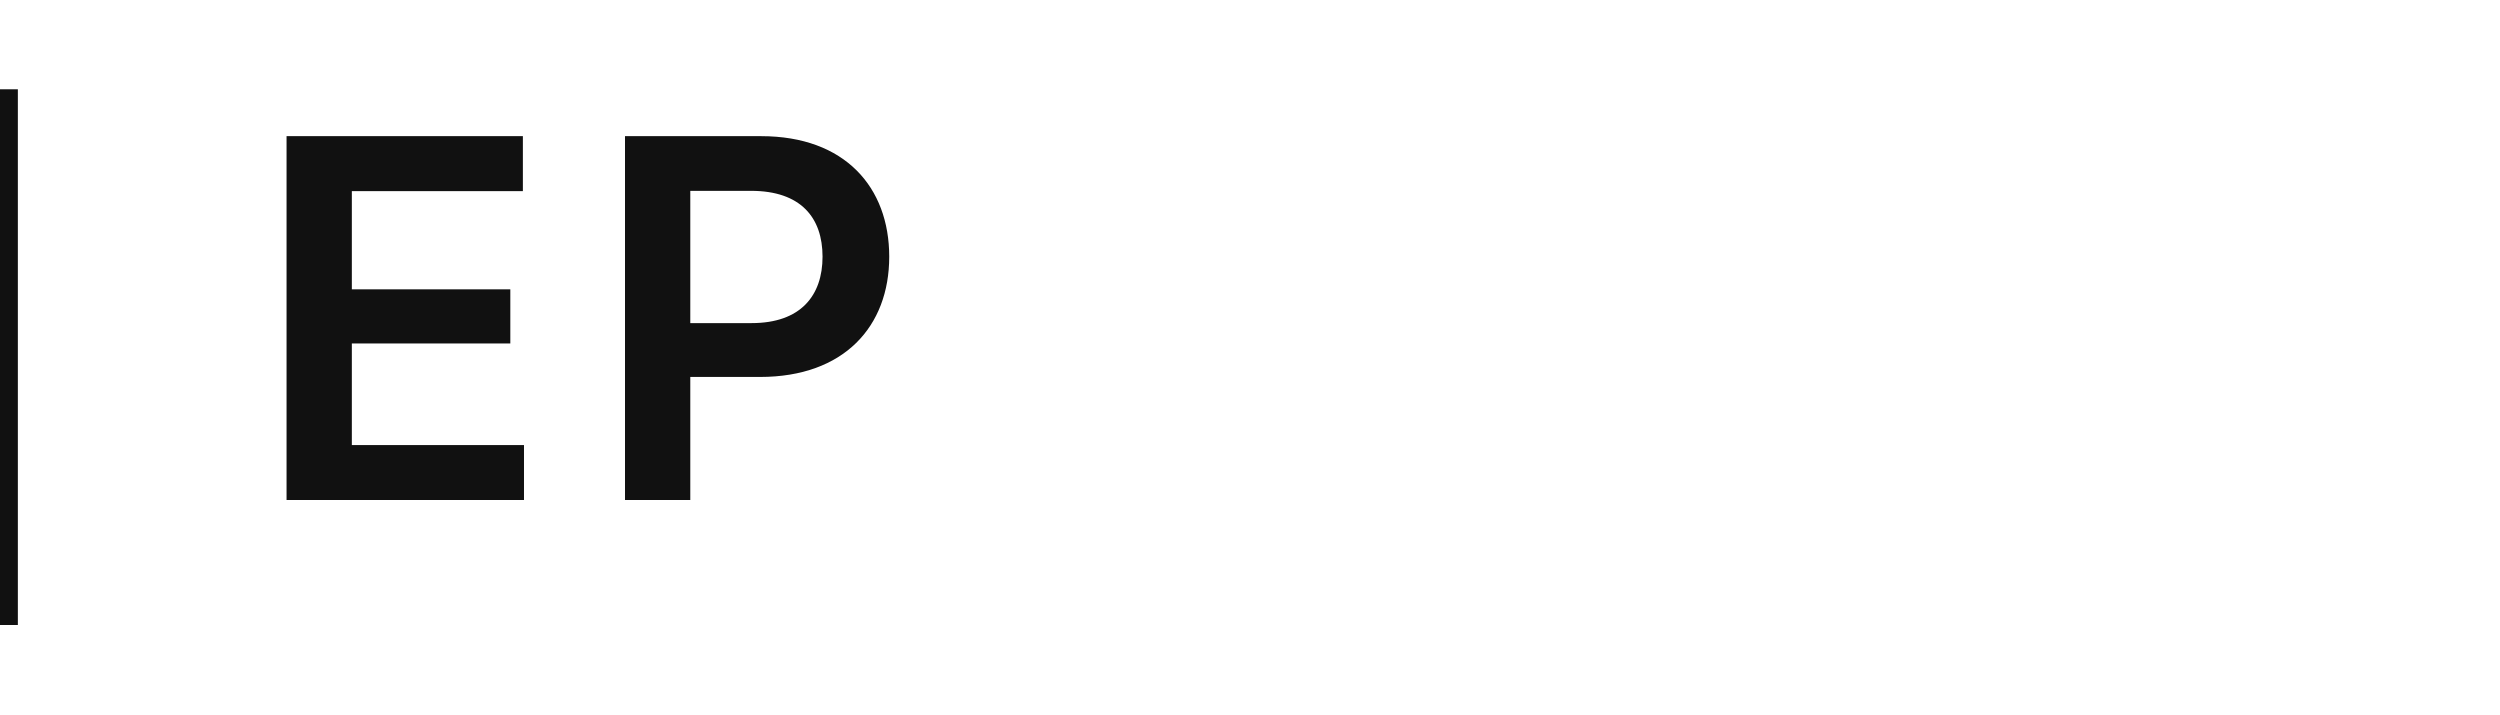
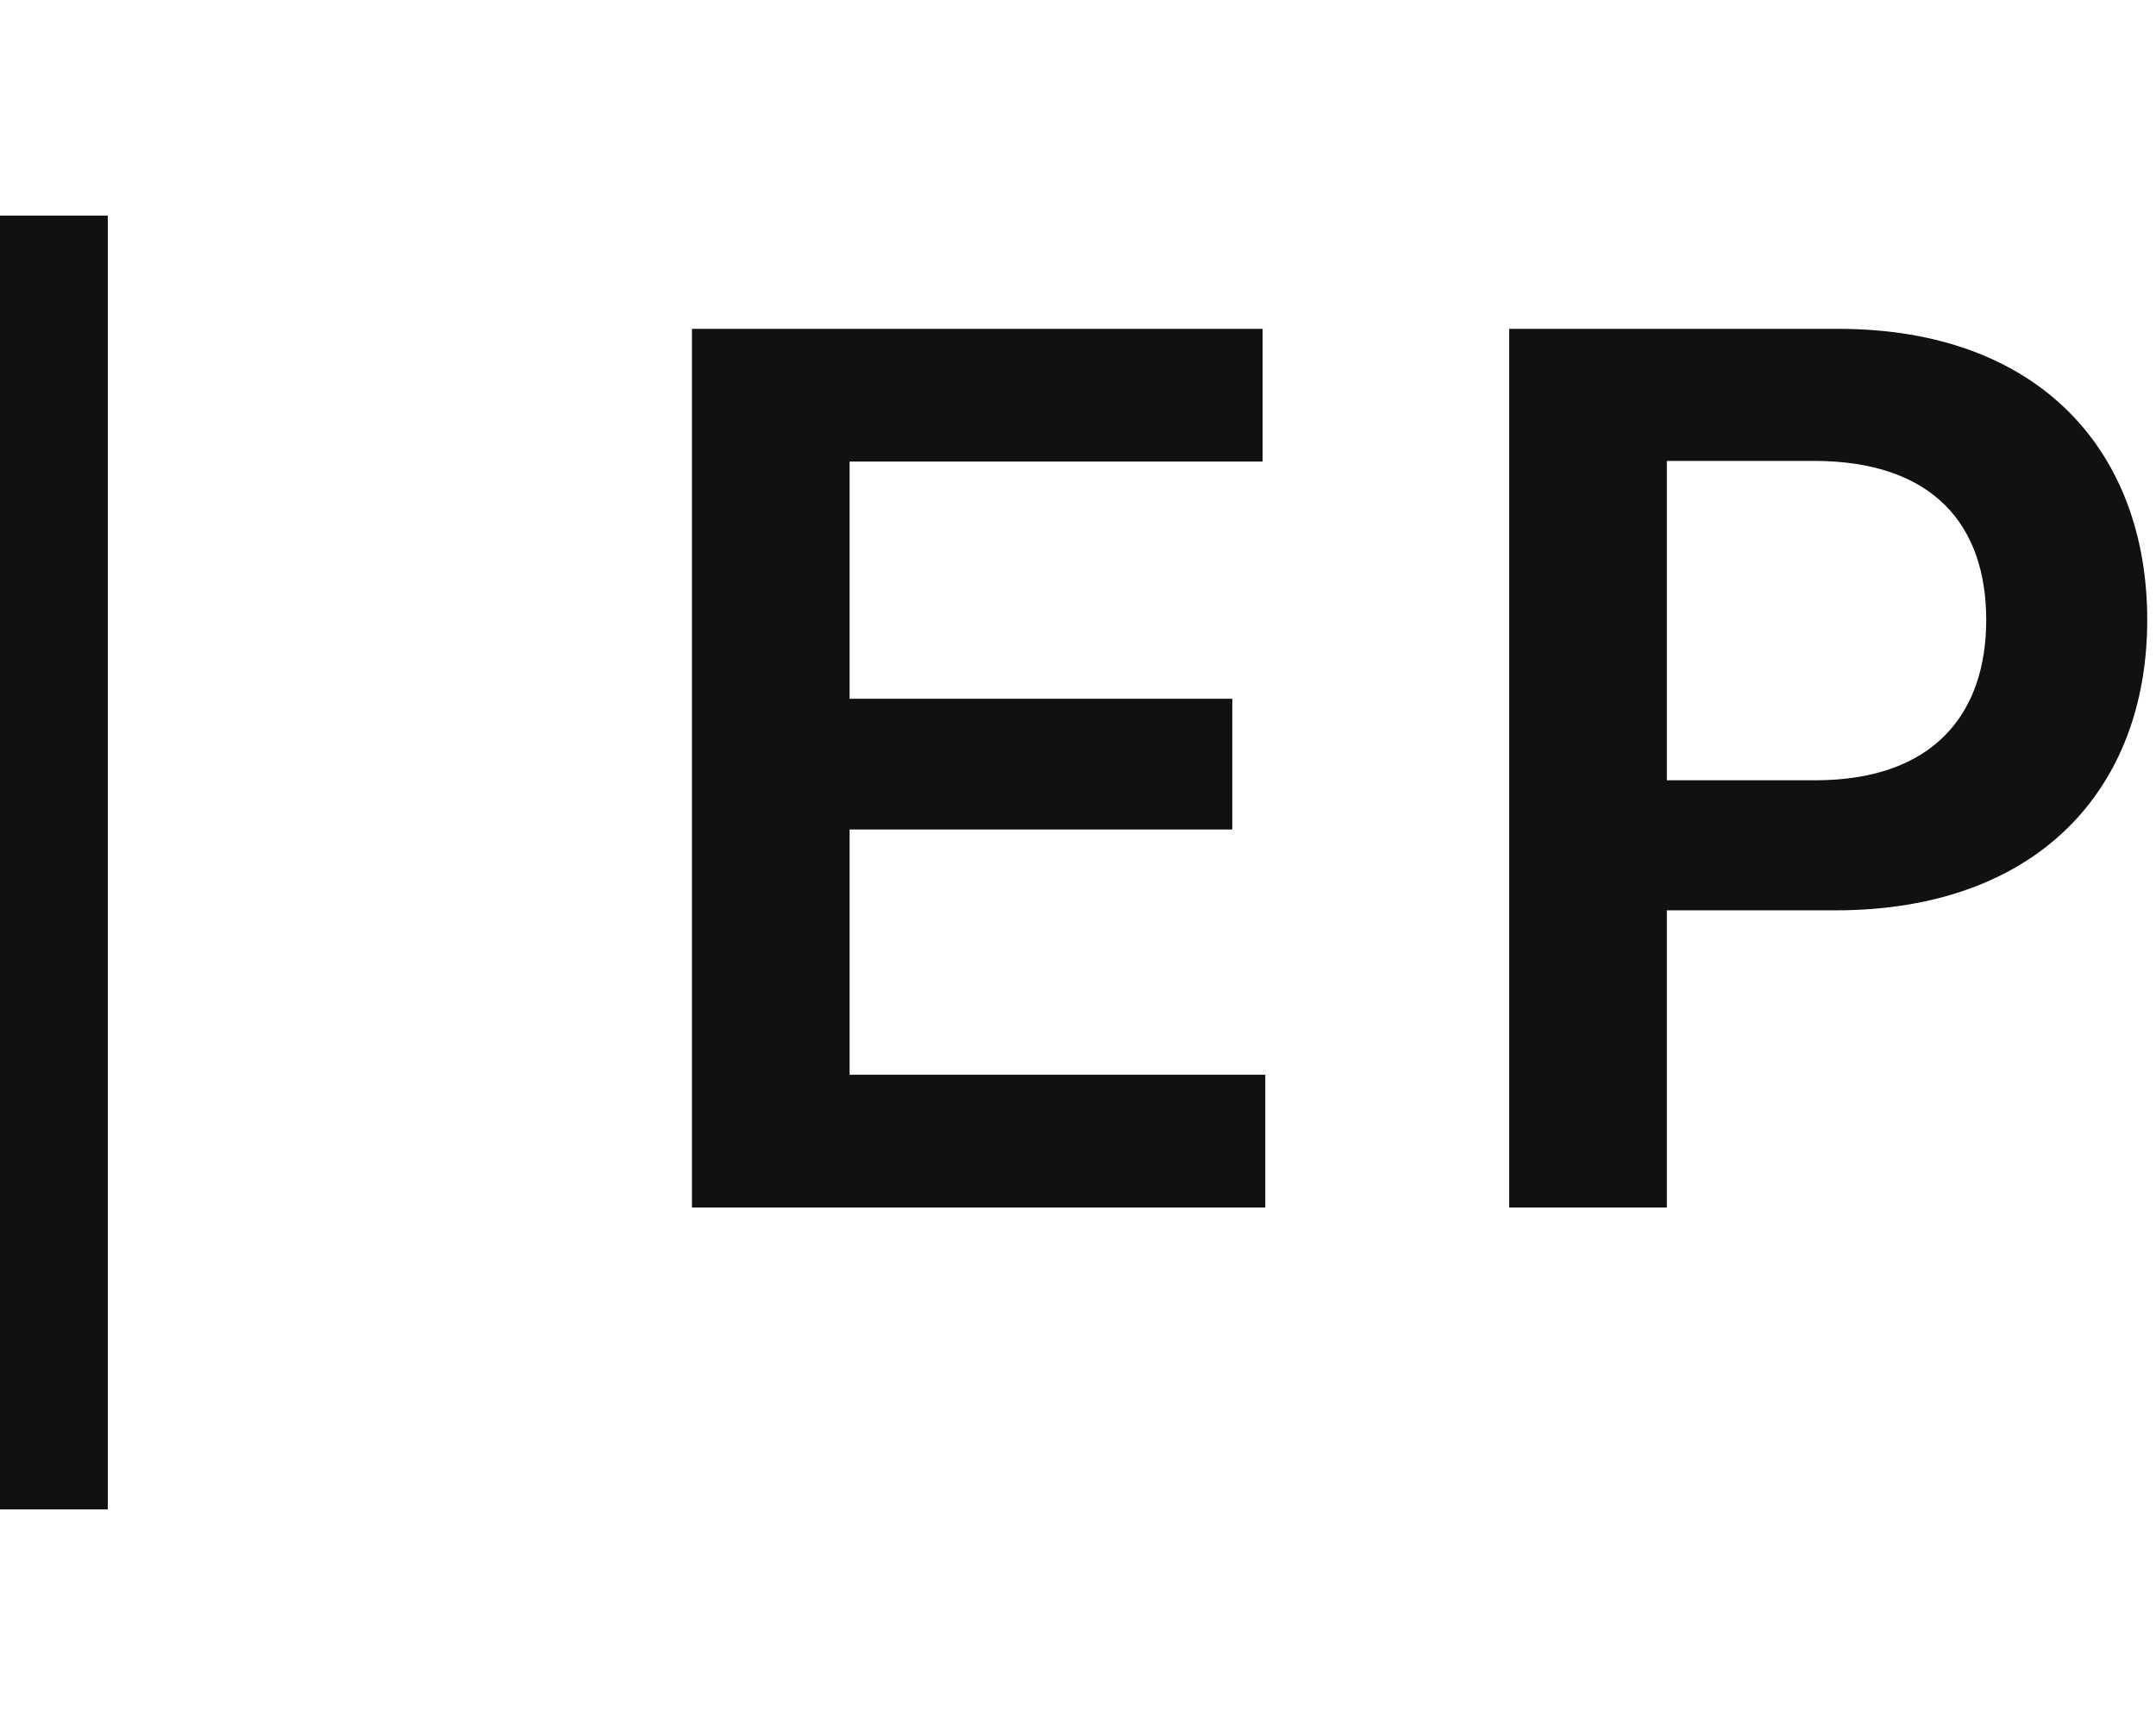
- <svg xmlns="http://www.w3.org/2000/svg" width="140" height="40" viewBox="0 0 140 40">
-   <line x1="0" y1="5" x2="0" y2="35" stroke="#111" stroke-width="2" />
+ <svg xmlns="http://www.w3.org/2000/svg" width="50" height="40" viewBox="0 0 50 40">
+   <line x1="0" y1="5" x2="0" y2="35" stroke="#111" stroke-width="5" />
  <text x="14" y="28" font-family="system-ui, -apple-system, sans-serif" font-size="28" font-weight="600" letter-spacing="2" fill="#111">
    EP
  </text>
</svg>
